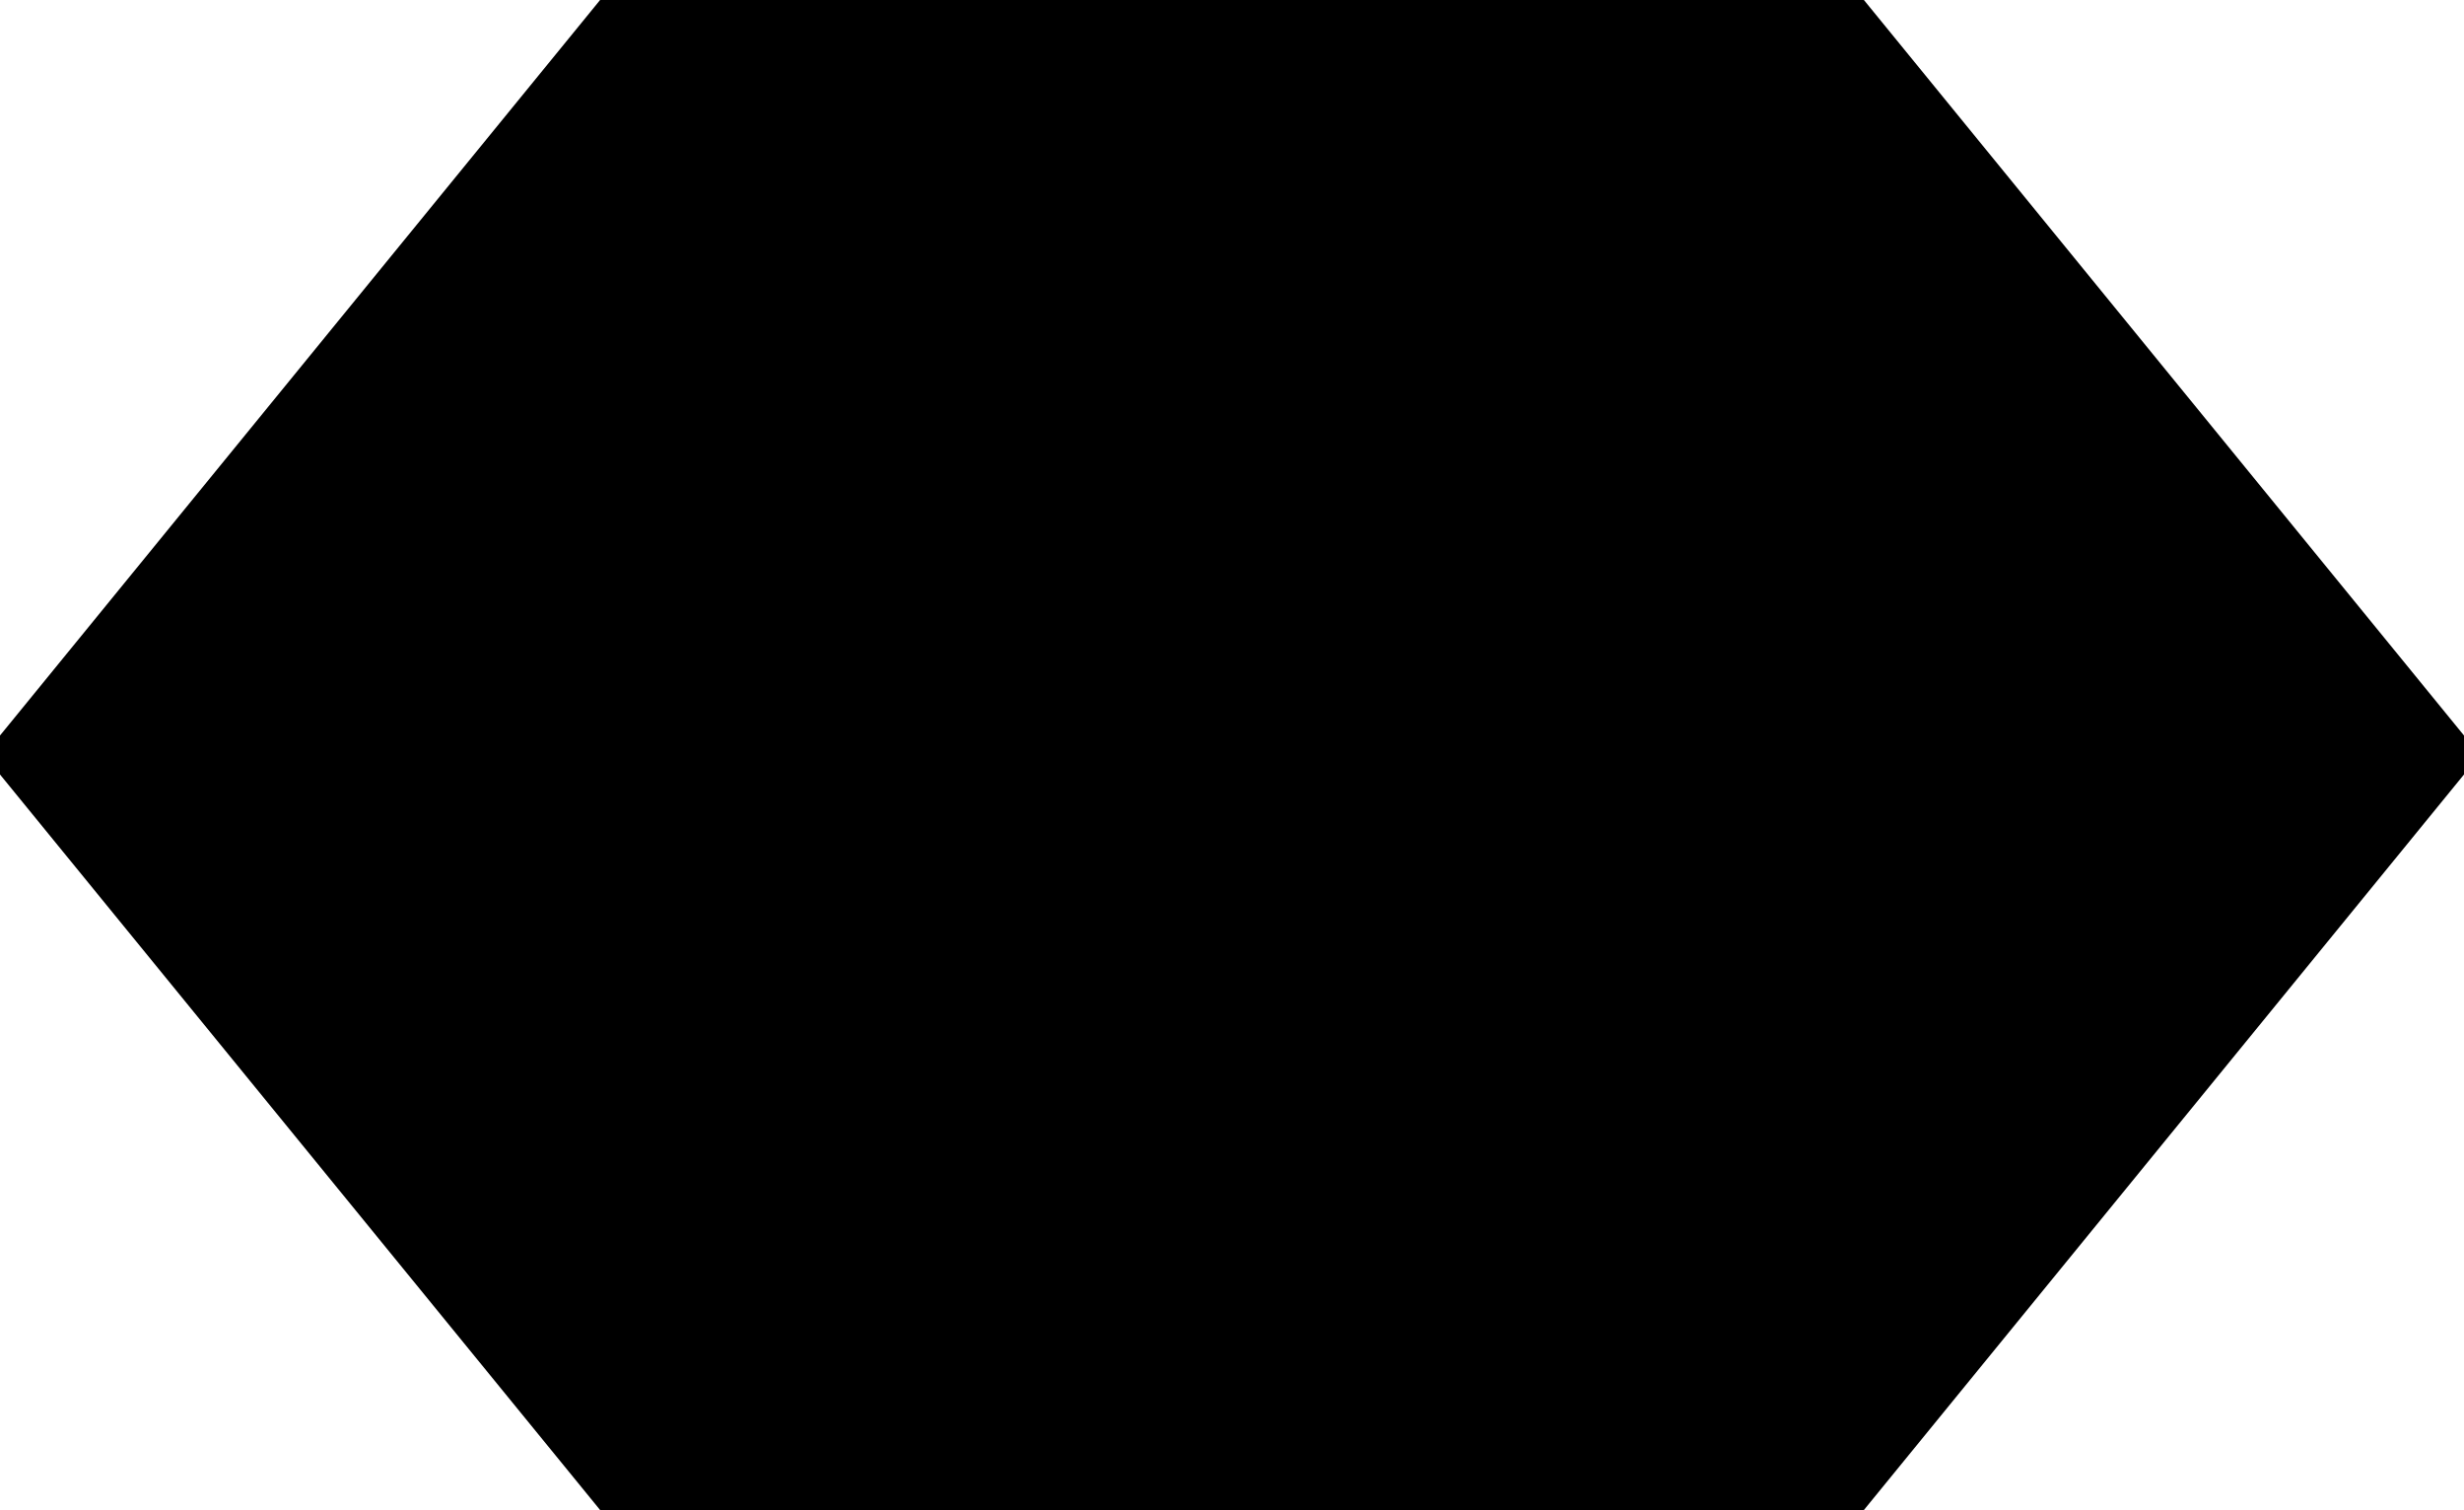
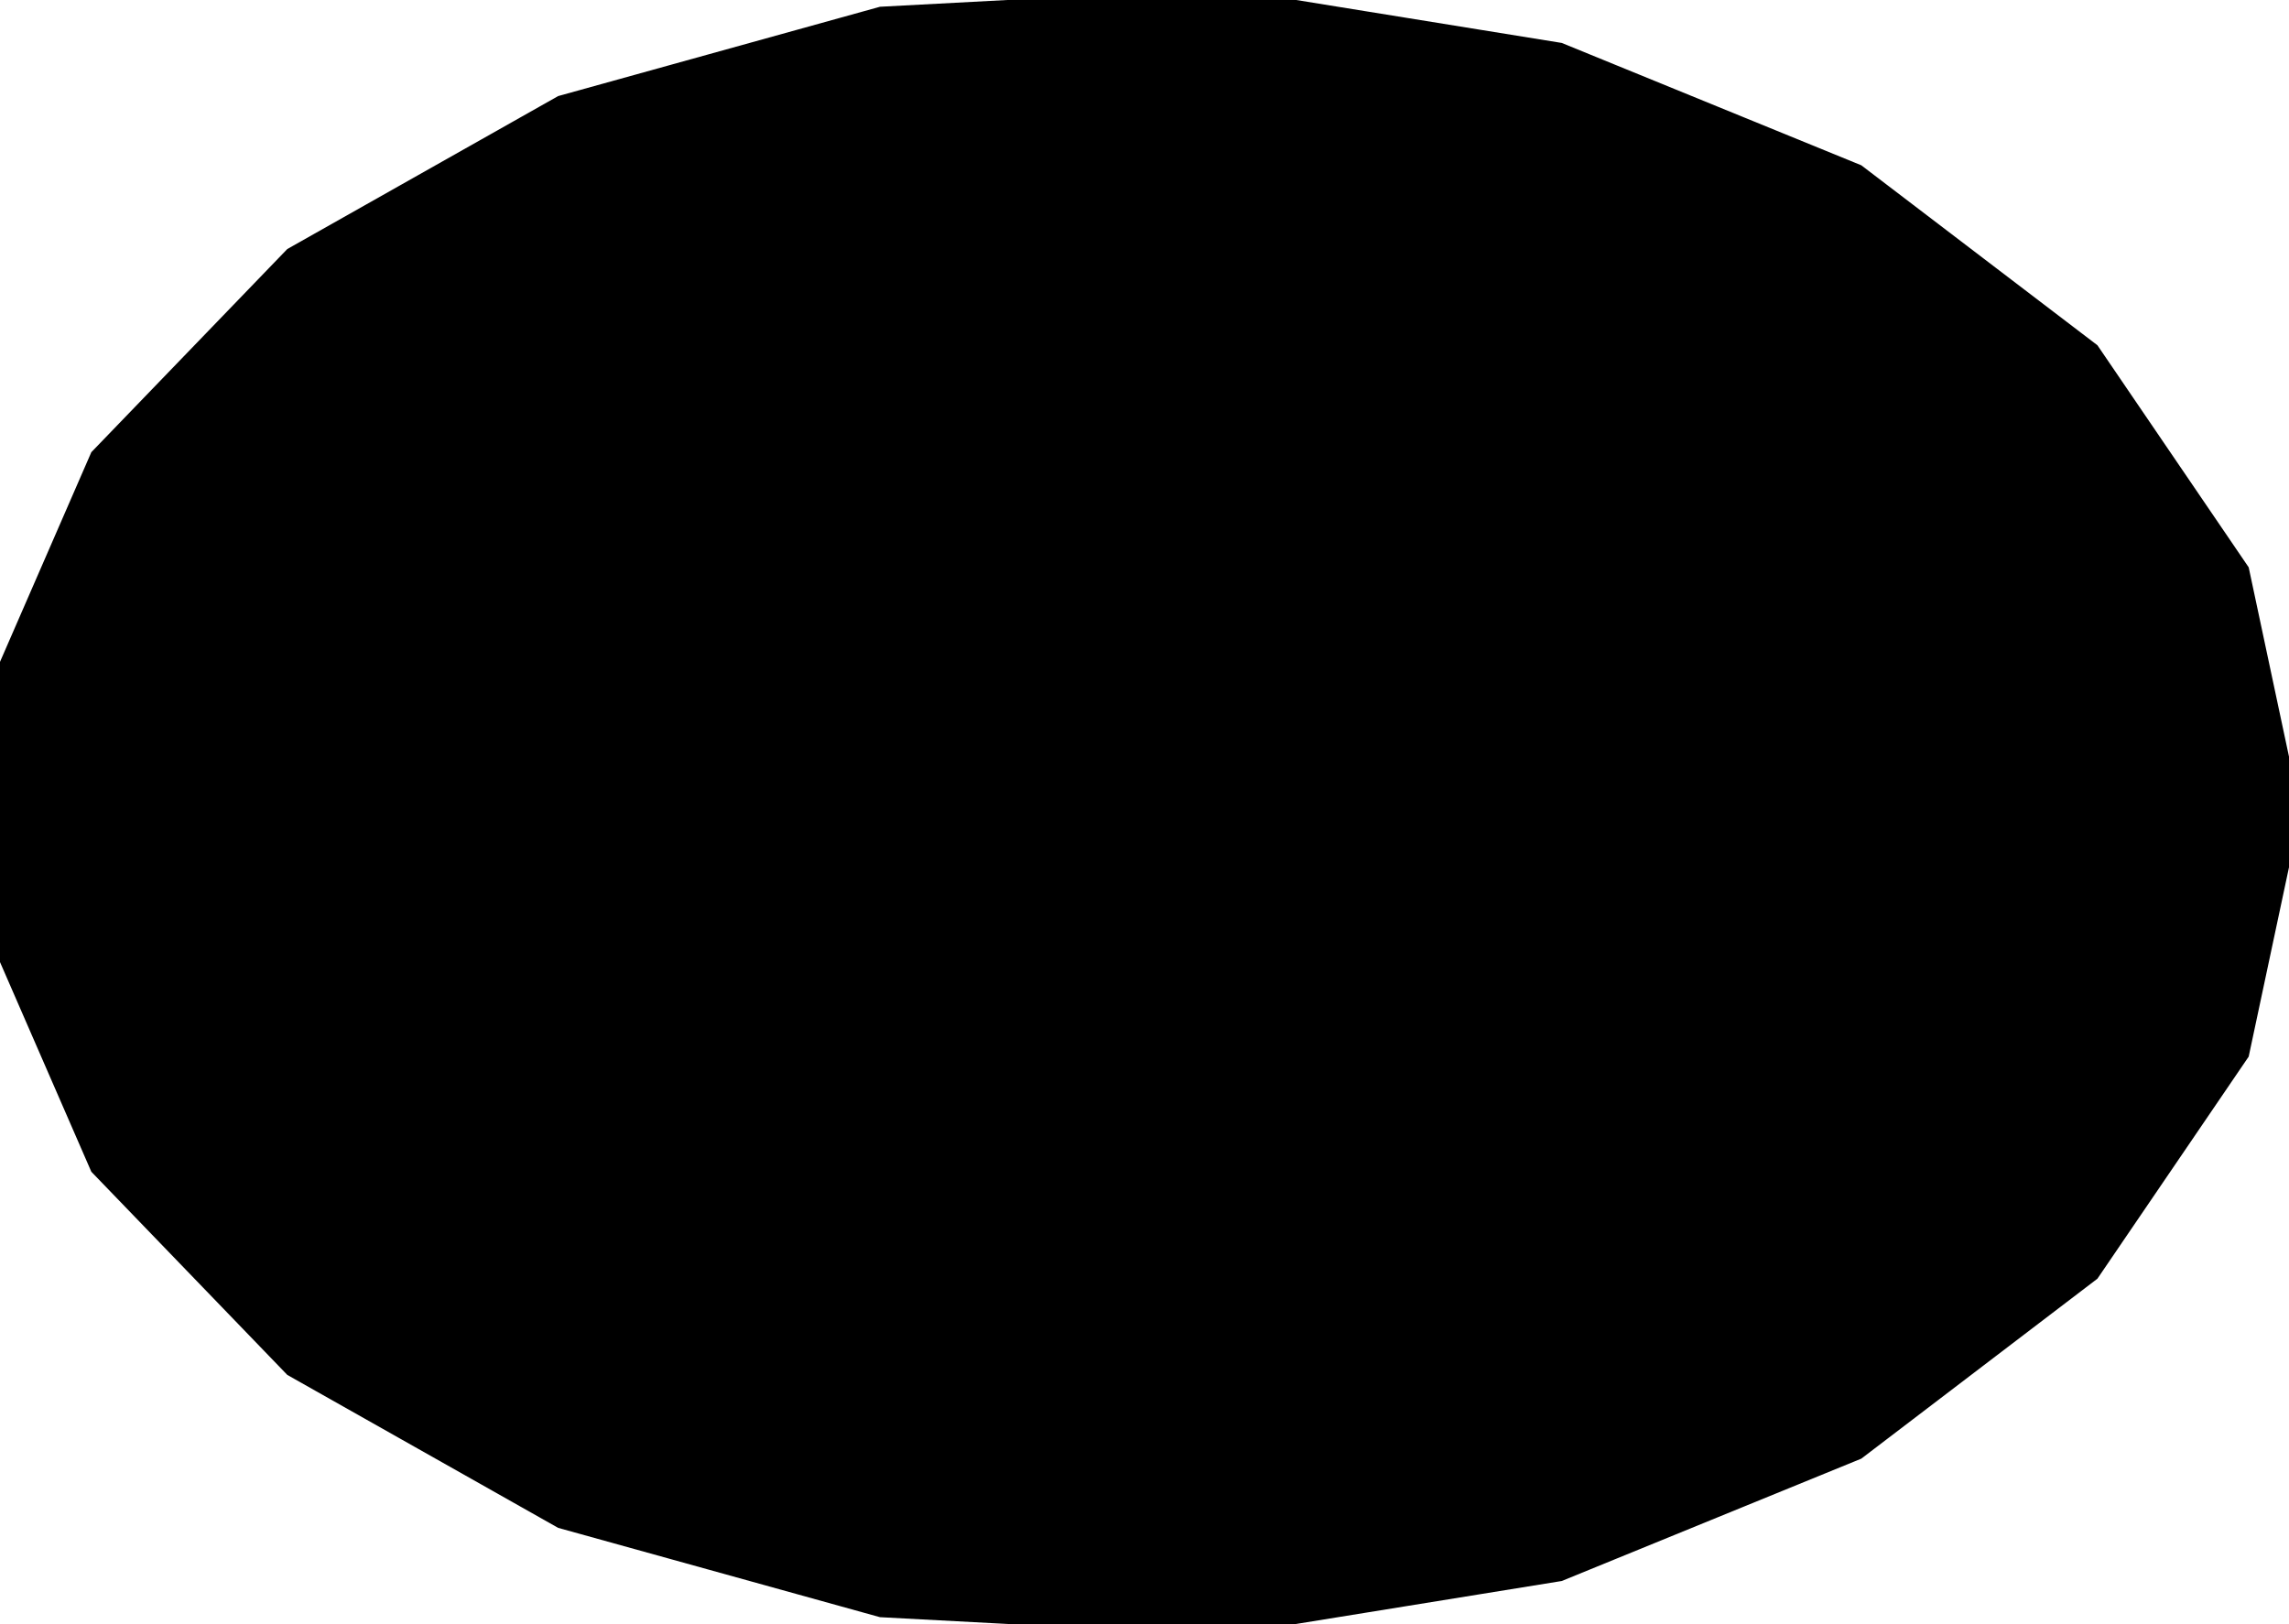
- <svg xmlns="http://www.w3.org/2000/svg" baseProfile="tiny" height="6.128mm" width="10mm" viewBox="-5 -3.064 10 6.128" version="1.1" stroke="black" stroke-width=".1" fill="none">
-   <path fill="#000000" stroke="#000000" d="M2.5 -3.064 L5 -2.166443703060165e-16 L2.5 3.064 L-2.5 3.064 L-5 -1.0022539623504163e-15 L-2.5 -3.064 z" />
+ <svg xmlns="http://www.w3.org/2000/svg" baseProfile="tiny" height="7.056mm" width="9.944mm" viewBox="-4.944 -3.528 9.944 7.056" version="1.1" stroke="black" stroke-width=".1" fill="none">
+   <path fill="#000000" stroke="#000000" d="M4.778 -1.043 L5 -2.166443703060165e-16 L4.778 1.043 L4.131 1.993 L3.117 2.766 L1.827 3.293 L0.374 3.528 L-1.113 3.449 L-2.5 3.064 L-3.665 2.406 L-4.505 1.535 L-4.944 0.527 L-4.944 -0.527 L-4.505 -1.535 L-3.665 -2.406 L-2.5 -3.064 L-1.113 -3.449 L0.374 -3.528 L1.827 -3.293 L3.117 -2.766 L4.131 -1.993 z" />
</svg>
